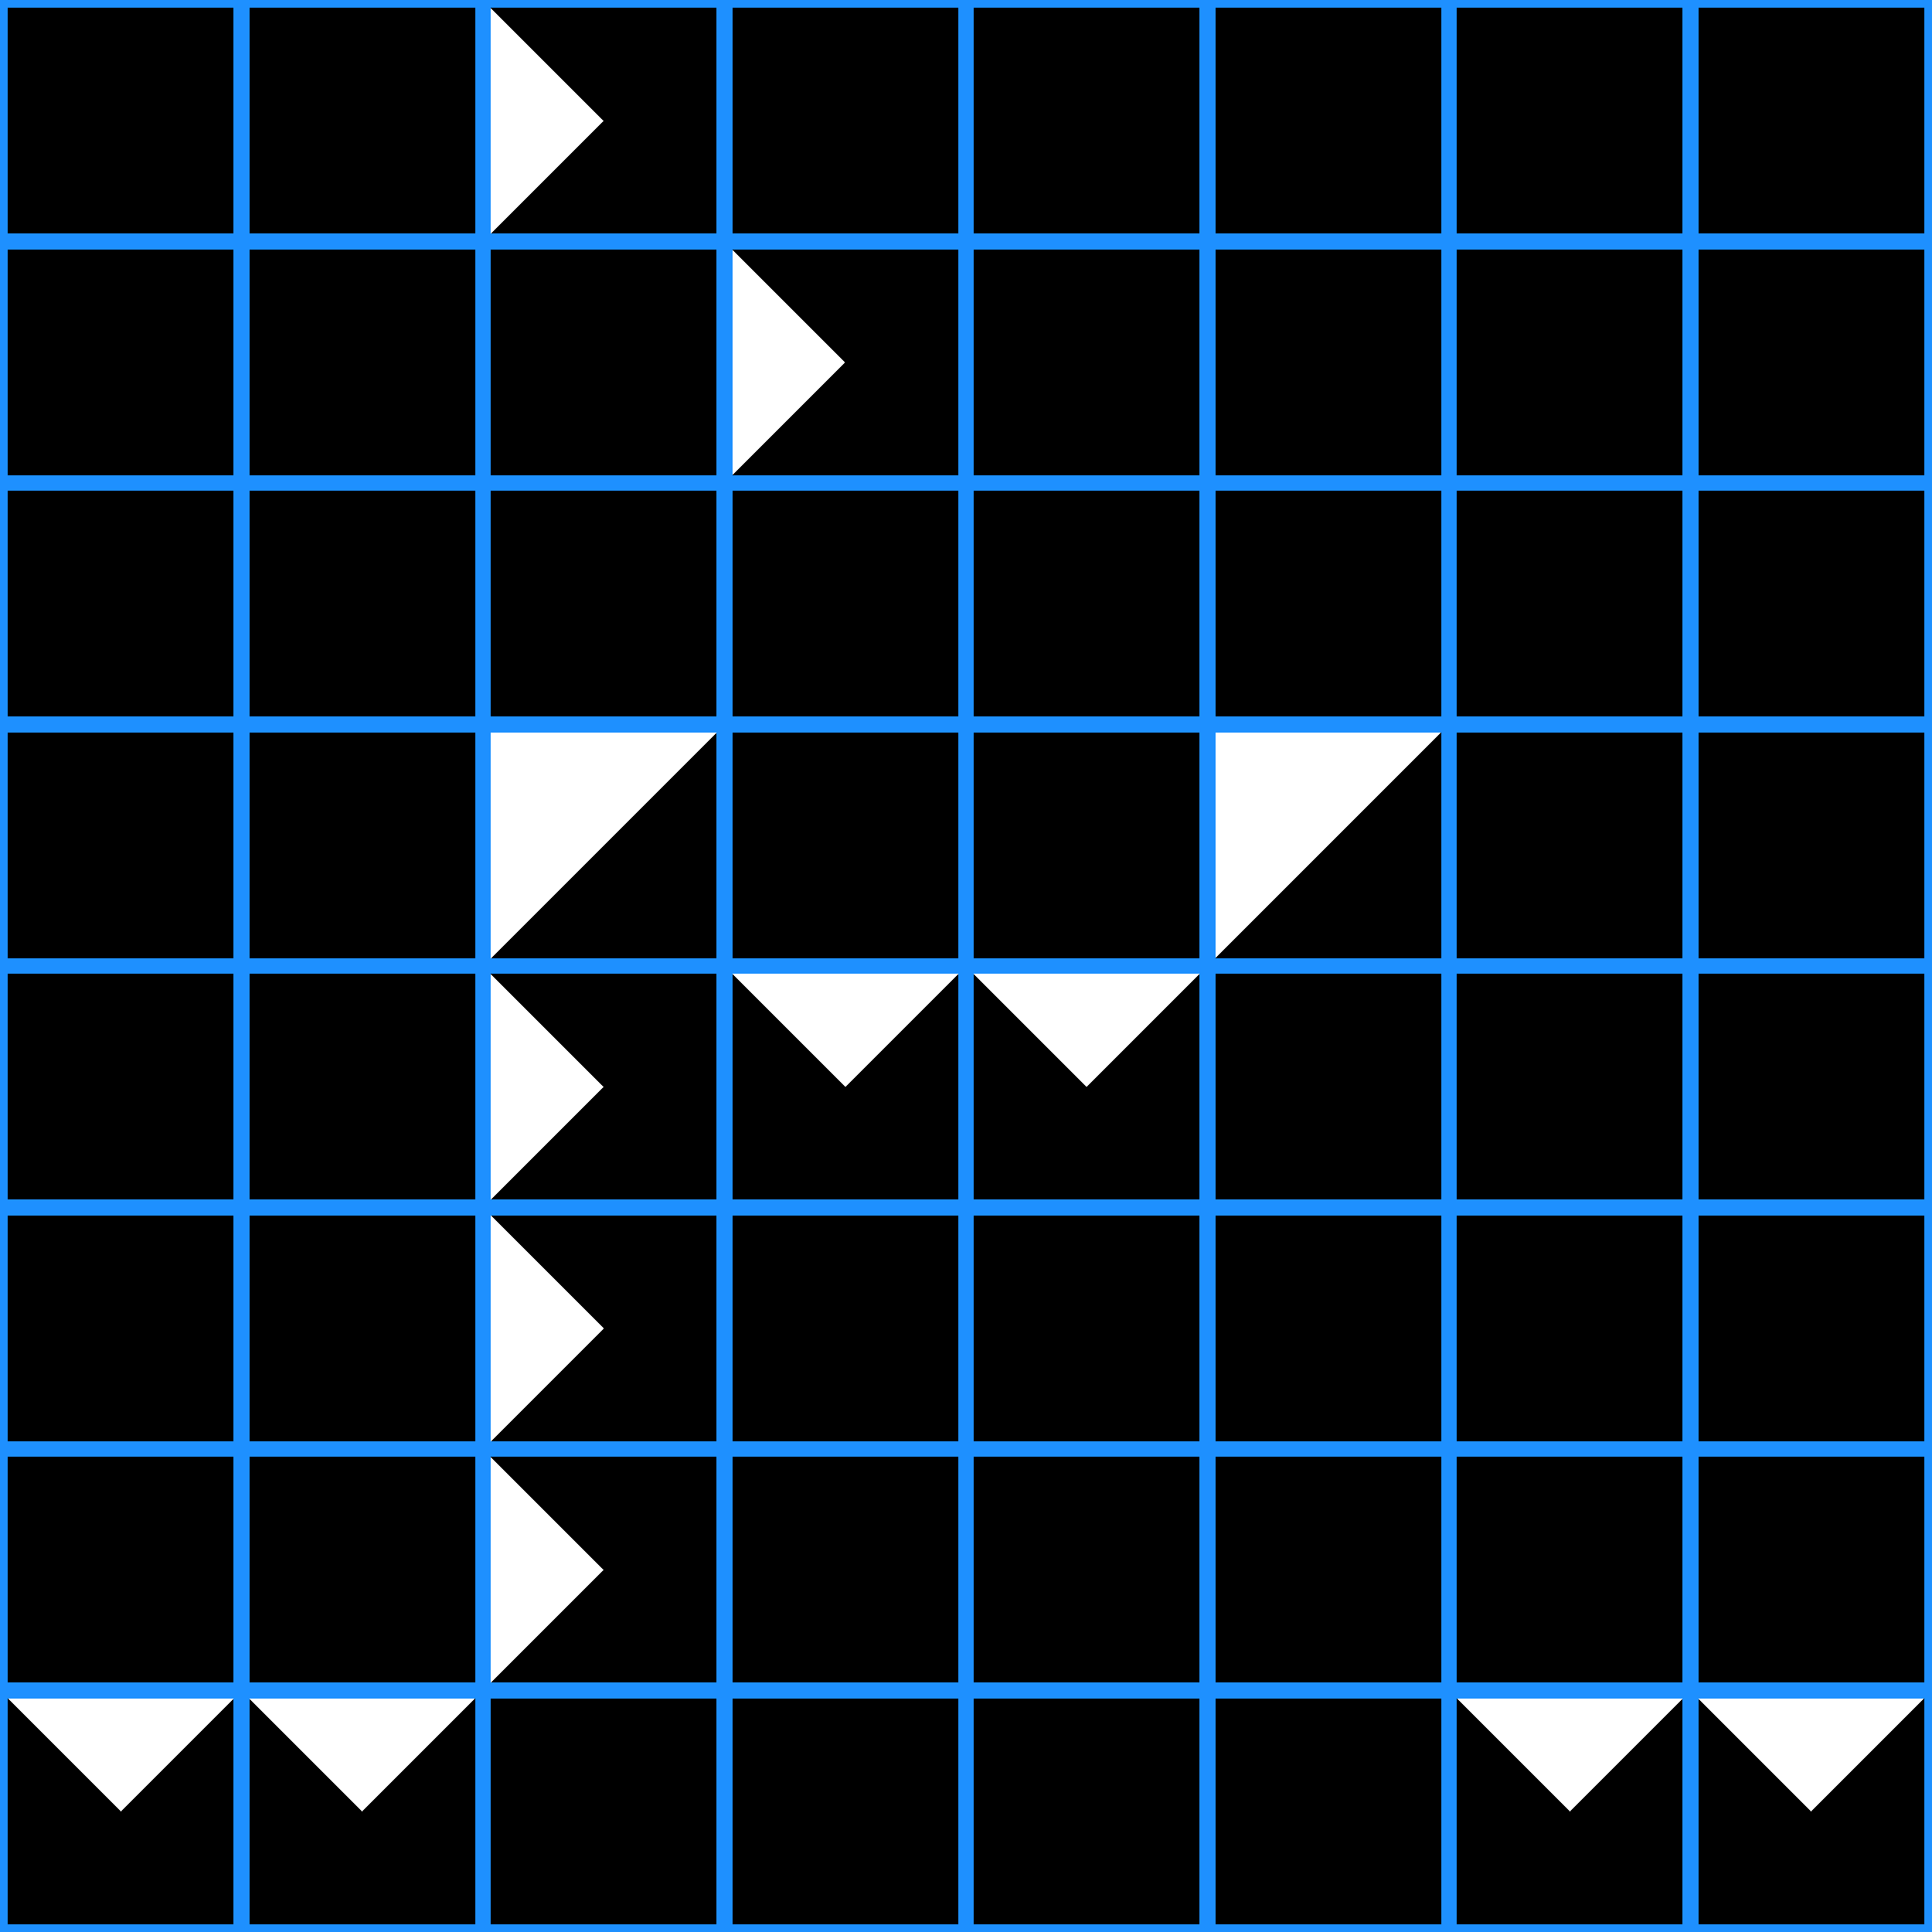
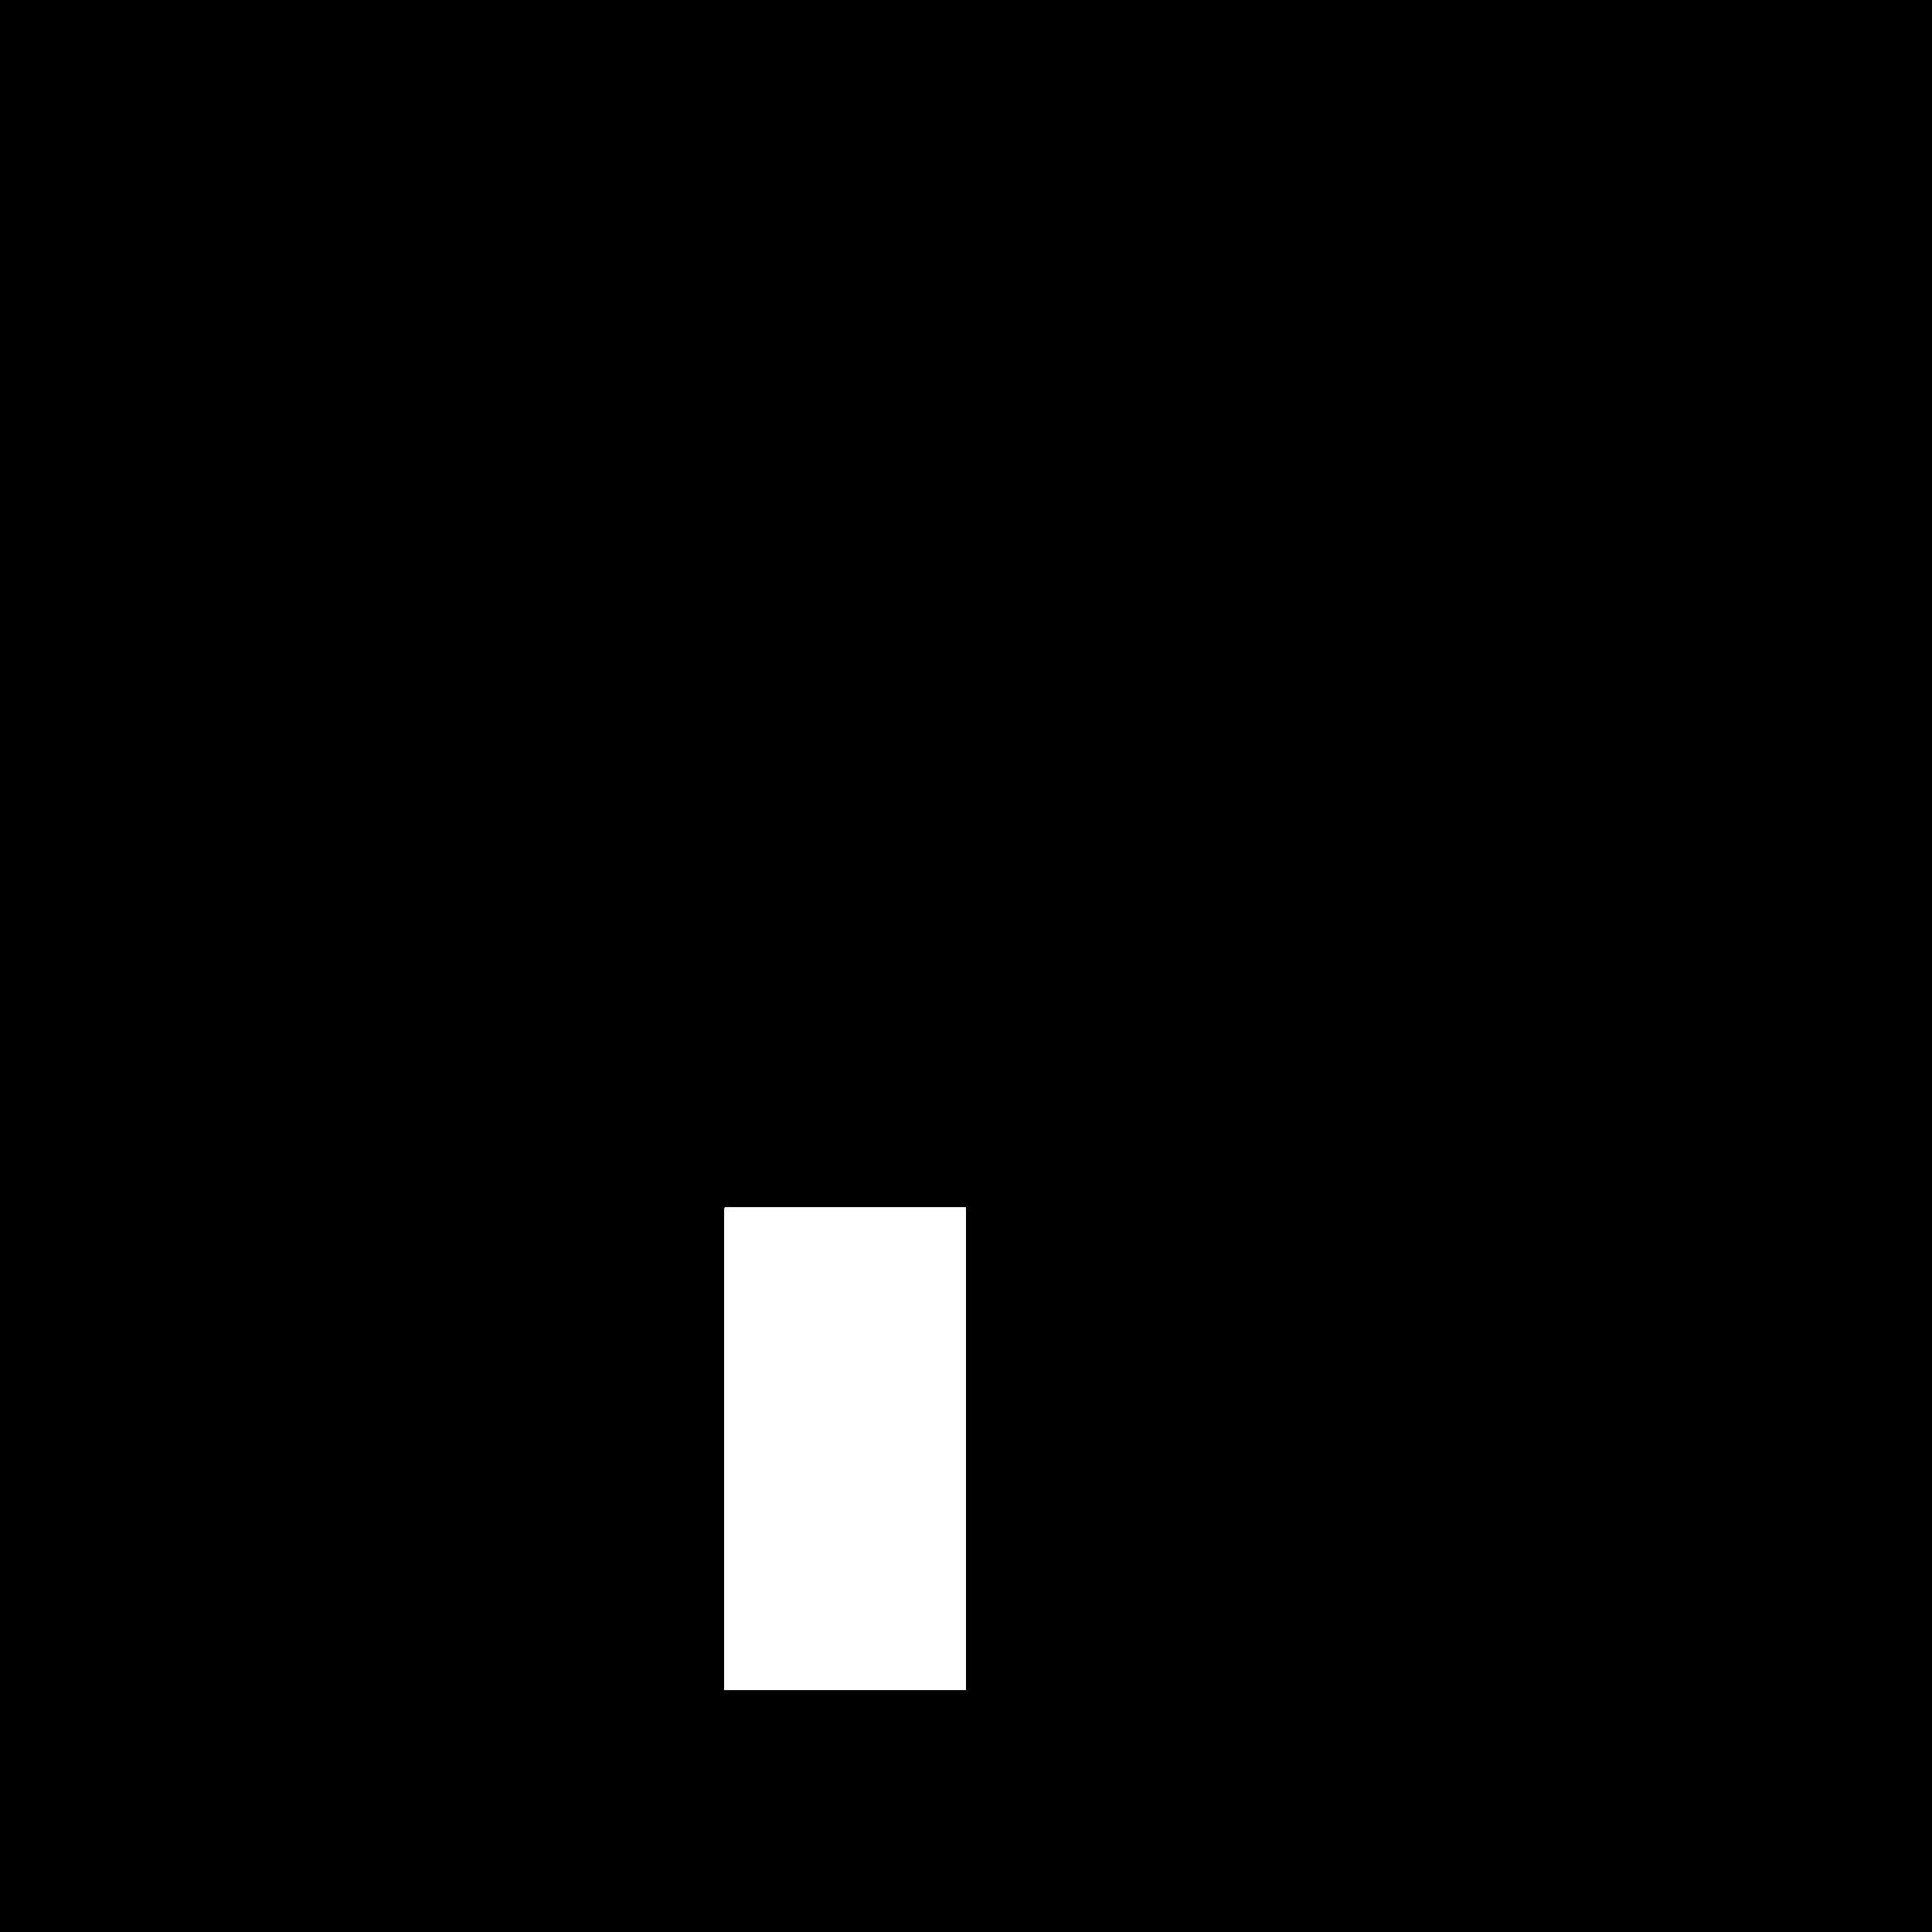
<svg xmlns="http://www.w3.org/2000/svg" width="240" height="240" viewBox="0 0 240 240">
  <rect x="0" y="0" width="240" height="240" fill="#fff" />
  <g fill="#000" shape-rendering="crispEdges">
    <polygon id="r0c0-top" points="0,0 30,0 15,15" />
    <polygon id="r0c0-right" points="30,0 30,30 15,15" />
    <polygon id="r0c0-bottom" points="30,30 0,30 15,15" />
    <polygon id="r0c0-left" points="0,30 0,0 15,15" />
    <polygon id="r0c1-top" points="30,0 60,0 45,15" />
    <polygon id="r0c1-right" points="60,0 60,30 45,15" />
    <polygon id="r0c1-bottom" points="60,30 30,30 45,15" />
    <polygon id="r0c1-left" points="30,30 30,0 45,15" />
    <polygon id="r0c2-top" points="60,0 90,0 75,15" />
    <polygon id="r0c2-right" points="90,0 90,30 75,15" />
    <polygon id="r0c2-bottom" points="90,30 60,30 75,15" />
+     <polygon id="r0c2-left" points="60,30 60,0 75,15" />
    <polygon id="r0c3-top" points="90,0 120,0 105,15" />
    <polygon id="r0c3-right" points="120,0 120,30 105,15" />
    <polygon id="r0c3-bottom" points="120,30 90,30 105,15" />
    <polygon id="r0c3-left" points="90,30 90,0 105,15" />
    <polygon id="r0c4-top" points="120,0 150,0 135,15" />
    <polygon id="r0c4-right" points="150,0 150,30 135,15" />
    <polygon id="r0c4-bottom" points="150,30 120,30 135,15" />
    <polygon id="r0c4-left" points="120,30 120,0 135,15" />
    <polygon id="r0c5-top" points="150,0 180,0 165,15" />
    <polygon id="r0c5-right" points="180,0 180,30 165,15" />
    <polygon id="r0c5-bottom" points="180,30 150,30 165,15" />
    <polygon id="r0c5-left" points="150,30 150,0 165,15" />
    <polygon id="r0c6-top" points="180,0 210,0 195,15" />
    <polygon id="r0c6-right" points="210,0 210,30 195,15" />
    <polygon id="r0c6-bottom" points="210,30 180,30 195,15" />
    <polygon id="r0c6-left" points="180,30 180,0 195,15" />
    <polygon id="r0c7-top" points="210,0 240,0 225,15" />
    <polygon id="r0c7-right" points="240,0 240,30 225,15" />
    <polygon id="r0c7-bottom" points="240,30 210,30 225,15" />
    <polygon id="r0c7-left" points="210,30 210,0 225,15" />
    <polygon id="r1c0-top" points="0,30 30,30 15,45" />
    <polygon id="r1c0-right" points="30,30 30,60 15,45" />
    <polygon id="r1c0-bottom" points="30,60 0,60 15,45" />
    <polygon id="r1c0-left" points="0,60 0,30 15,45" />
    <polygon id="r1c1-top" points="30,30 60,30 45,45" />
    <polygon id="r1c1-right" points="60,30 60,60 45,45" />
    <polygon id="r1c1-bottom" points="60,60 30,60 45,45" />
    <polygon id="r1c1-left" points="30,60 30,30 45,45" />
    <polygon id="r1c2-top" points="60,30 90,30 75,45" />
    <polygon id="r1c2-right" points="90,30 90,60 75,45" />
    <polygon id="r1c2-bottom" points="90,60 60,60 75,45" />
    <polygon id="r1c2-left" points="60,60 60,30 75,45" />
    <polygon id="r1c3-top" points="90,30 120,30 105,45" />
    <polygon id="r1c3-right" points="120,30 120,60 105,45" />
    <polygon id="r1c3-bottom" points="120,60 90,60 105,45" />
+     <polygon id="r1c3-left" points="90,60 90,30 105,45" />
    <polygon id="r1c4-top" points="120,30 150,30 135,45" />
    <polygon id="r1c4-right" points="150,30 150,60 135,45" />
    <polygon id="r1c4-bottom" points="150,60 120,60 135,45" />
    <polygon id="r1c4-left" points="120,60 120,30 135,45" />
    <polygon id="r1c5-top" points="150,30 180,30 165,45" />
    <polygon id="r1c5-right" points="180,30 180,60 165,45" />
    <polygon id="r1c5-bottom" points="180,60 150,60 165,45" />
    <polygon id="r1c5-left" points="150,60 150,30 165,45" />
    <polygon id="r1c6-top" points="180,30 210,30 195,45" />
    <polygon id="r1c6-right" points="210,30 210,60 195,45" />
    <polygon id="r1c6-bottom" points="210,60 180,60 195,45" />
    <polygon id="r1c6-left" points="180,60 180,30 195,45" />
    <polygon id="r1c7-top" points="210,30 240,30 225,45" />
    <polygon id="r1c7-right" points="240,30 240,60 225,45" />
    <polygon id="r1c7-bottom" points="240,60 210,60 225,45" />
    <polygon id="r1c7-left" points="210,60 210,30 225,45" />
    <polygon id="r2c0-top" points="0,60 30,60 15,75" />
    <polygon id="r2c0-right" points="30,60 30,90 15,75" />
    <polygon id="r2c0-bottom" points="30,90 0,90 15,75" />
    <polygon id="r2c0-left" points="0,90 0,60 15,75" />
    <polygon id="r2c1-top" points="30,60 60,60 45,75" />
    <polygon id="r2c1-right" points="60,60 60,90 45,75" />
    <polygon id="r2c1-bottom" points="60,90 30,90 45,75" />
    <polygon id="r2c1-left" points="30,90 30,60 45,75" />
    <polygon id="r2c2-top" points="60,60 90,60 75,75" />
    <polygon id="r2c2-right" points="90,60 90,90 75,75" />
    <polygon id="r2c2-bottom" points="90,90 60,90 75,75" />
    <polygon id="r2c2-left" points="60,90 60,60 75,75" />
    <polygon id="r2c3-top" points="90,60 120,60 105,75" />
    <polygon id="r2c3-right" points="120,60 120,90 105,75" />
    <polygon id="r2c3-bottom" points="120,90 90,90 105,75" />
    <polygon id="r2c3-left" points="90,90 90,60 105,75" />
    <polygon id="r2c4-top" points="120,60 150,60 135,75" />
    <polygon id="r2c4-right" points="150,60 150,90 135,75" />
    <polygon id="r2c4-bottom" points="150,90 120,90 135,75" />
    <polygon id="r2c4-left" points="120,90 120,60 135,75" />
    <polygon id="r2c5-top" points="150,60 180,60 165,75" />
    <polygon id="r2c5-right" points="180,60 180,90 165,75" />
    <polygon id="r2c5-bottom" points="180,90 150,90 165,75" />
    <polygon id="r2c5-left" points="150,90 150,60 165,75" />
    <polygon id="r2c6-top" points="180,60 210,60 195,75" />
    <polygon id="r2c6-right" points="210,60 210,90 195,75" />
    <polygon id="r2c6-bottom" points="210,90 180,90 195,75" />
    <polygon id="r2c6-left" points="180,90 180,60 195,75" />
    <polygon id="r2c7-top" points="210,60 240,60 225,75" />
    <polygon id="r2c7-right" points="240,60 240,90 225,75" />
    <polygon id="r2c7-bottom" points="240,90 210,90 225,75" />
    <polygon id="r2c7-left" points="210,90 210,60 225,75" />
    <polygon id="r3c0-top" points="0,90 30,90 15,105" />
    <polygon id="r3c0-right" points="30,90 30,120 15,105" />
    <polygon id="r3c0-bottom" points="30,120 0,120 15,105" />
    <polygon id="r3c0-left" points="0,120 0,90 15,105" />
    <polygon id="r3c1-top" points="30,90 60,90 45,105" />
    <polygon id="r3c1-right" points="60,90 60,120 45,105" />
    <polygon id="r3c1-bottom" points="60,120 30,120 45,105" />
    <polygon id="r3c1-left" points="30,120 30,90 45,105" />
+     <polygon id="r3c2-top" points="60,90 90,90 75,105" />
    <polygon id="r3c2-right" points="90,90 90,120 75,105" />
    <polygon id="r3c2-bottom" points="90,120 60,120 75,105" />
+     <polygon id="r3c2-left" points="60,120 60,90 75,105" />
    <polygon id="r3c3-top" points="90,90 120,90 105,105" />
    <polygon id="r3c3-right" points="120,90 120,120 105,105" />
    <polygon id="r3c3-bottom" points="120,120 90,120 105,105" />
    <polygon id="r3c3-left" points="90,120 90,90 105,105" />
    <polygon id="r3c4-top" points="120,90 150,90 135,105" />
    <polygon id="r3c4-right" points="150,90 150,120 135,105" />
    <polygon id="r3c4-bottom" points="150,120 120,120 135,105" />
    <polygon id="r3c4-left" points="120,120 120,90 135,105" />
+     <polygon id="r3c5-top" points="150,90 180,90 165,105" />
    <polygon id="r3c5-right" points="180,90 180,120 165,105" />
    <polygon id="r3c5-bottom" points="180,120 150,120 165,105" />
+     <polygon id="r3c5-left" points="150,120 150,90 165,105" />
    <polygon id="r3c6-top" points="180,90 210,90 195,105" />
    <polygon id="r3c6-right" points="210,90 210,120 195,105" />
    <polygon id="r3c6-bottom" points="210,120 180,120 195,105" />
    <polygon id="r3c6-left" points="180,120 180,90 195,105" />
    <polygon id="r3c7-top" points="210,90 240,90 225,105" />
    <polygon id="r3c7-right" points="240,90 240,120 225,105" />
    <polygon id="r3c7-bottom" points="240,120 210,120 225,105" />
    <polygon id="r3c7-left" points="210,120 210,90 225,105" />
    <polygon id="r4c0-top" points="0,120 30,120 15,135" />
    <polygon id="r4c0-right" points="30,120 30,150 15,135" />
    <polygon id="r4c0-bottom" points="30,150 0,150 15,135" />
    <polygon id="r4c0-left" points="0,150 0,120 15,135" />
    <polygon id="r4c1-top" points="30,120 60,120 45,135" />
    <polygon id="r4c1-right" points="60,120 60,150 45,135" />
    <polygon id="r4c1-bottom" points="60,150 30,150 45,135" />
    <polygon id="r4c1-left" points="30,150 30,120 45,135" />
    <polygon id="r4c2-top" points="60,120 90,120 75,135" />
    <polygon id="r4c2-right" points="90,120 90,150 75,135" />
    <polygon id="r4c2-bottom" points="90,150 60,150 75,135" />
+     <polygon id="r4c2-left" points="60,150 60,120 75,135" />
+     <polygon id="r4c3-top" points="90,120 120,120 105,135" />
    <polygon id="r4c3-right" points="120,120 120,150 105,135" />
    <polygon id="r4c3-bottom" points="120,150 90,150 105,135" />
    <polygon id="r4c3-left" points="90,150 90,120 105,135" />
+     <polygon id="r4c4-top" points="120,120 150,120 135,135" />
    <polygon id="r4c4-right" points="150,120 150,150 135,135" />
    <polygon id="r4c4-bottom" points="150,150 120,150 135,135" />
    <polygon id="r4c4-left" points="120,150 120,120 135,135" />
    <polygon id="r4c5-top" points="150,120 180,120 165,135" />
    <polygon id="r4c5-right" points="180,120 180,150 165,135" />
    <polygon id="r4c5-bottom" points="180,150 150,150 165,135" />
    <polygon id="r4c5-left" points="150,150 150,120 165,135" />
    <polygon id="r4c6-top" points="180,120 210,120 195,135" />
    <polygon id="r4c6-right" points="210,120 210,150 195,135" />
    <polygon id="r4c6-bottom" points="210,150 180,150 195,135" />
    <polygon id="r4c6-left" points="180,150 180,120 195,135" />
    <polygon id="r4c7-top" points="210,120 240,120 225,135" />
    <polygon id="r4c7-right" points="240,120 240,150 225,135" />
    <polygon id="r4c7-bottom" points="240,150 210,150 225,135" />
    <polygon id="r4c7-left" points="210,150 210,120 225,135" />
    <polygon id="r5c0-top" points="0,150 30,150 15,165" />
    <polygon id="r5c0-right" points="30,150 30,180 15,165" />
    <polygon id="r5c0-bottom" points="30,180 0,180 15,165" />
    <polygon id="r5c0-left" points="0,180 0,150 15,165" />
    <polygon id="r5c1-top" points="30,150 60,150 45,165" />
    <polygon id="r5c1-right" points="60,150 60,180 45,165" />
    <polygon id="r5c1-bottom" points="60,180 30,180 45,165" />
    <polygon id="r5c1-left" points="30,180 30,150 45,165" />
    <polygon id="r5c2-top" points="60,150 90,150 75,165" />
    <polygon id="r5c2-right" points="90,150 90,180 75,165" />
    <polygon id="r5c2-bottom" points="90,180 60,180 75,165" />
-     <polygon id="r5c3-top" points="90,150 120,150 105,165" />
-     <polygon id="r5c3-right" points="120,150 120,180 105,165" />
-     <polygon id="r5c3-bottom" points="120,180 90,180 105,165" />
-     <polygon id="r5c3-left" points="90,180 90,150 105,165" />
+     <polygon id="r5c2-left" points="60,180 60,150 75,165" />
    <polygon id="r5c4-top" points="120,150 150,150 135,165" />
    <polygon id="r5c4-right" points="150,150 150,180 135,165" />
    <polygon id="r5c4-bottom" points="150,180 120,180 135,165" />
    <polygon id="r5c4-left" points="120,180 120,150 135,165" />
    <polygon id="r5c5-top" points="150,150 180,150 165,165" />
    <polygon id="r5c5-right" points="180,150 180,180 165,165" />
    <polygon id="r5c5-bottom" points="180,180 150,180 165,165" />
    <polygon id="r5c5-left" points="150,180 150,150 165,165" />
    <polygon id="r5c6-top" points="180,150 210,150 195,165" />
    <polygon id="r5c6-right" points="210,150 210,180 195,165" />
    <polygon id="r5c6-bottom" points="210,180 180,180 195,165" />
    <polygon id="r5c6-left" points="180,180 180,150 195,165" />
    <polygon id="r5c7-top" points="210,150 240,150 225,165" />
    <polygon id="r5c7-right" points="240,150 240,180 225,165" />
    <polygon id="r5c7-bottom" points="240,180 210,180 225,165" />
    <polygon id="r5c7-left" points="210,180 210,150 225,165" />
    <polygon id="r6c0-top" points="0,180 30,180 15,195" />
    <polygon id="r6c0-right" points="30,180 30,210 15,195" />
    <polygon id="r6c0-bottom" points="30,210 0,210 15,195" />
    <polygon id="r6c0-left" points="0,210 0,180 15,195" />
    <polygon id="r6c1-top" points="30,180 60,180 45,195" />
    <polygon id="r6c1-right" points="60,180 60,210 45,195" />
    <polygon id="r6c1-bottom" points="60,210 30,210 45,195" />
    <polygon id="r6c1-left" points="30,210 30,180 45,195" />
    <polygon id="r6c2-top" points="60,180 90,180 75,195" />
    <polygon id="r6c2-right" points="90,180 90,210 75,195" />
    <polygon id="r6c2-bottom" points="90,210 60,210 75,195" />
-     <polygon id="r6c3-top" points="90,180 120,180 105,195" />
-     <polygon id="r6c3-right" points="120,180 120,210 105,195" />
-     <polygon id="r6c3-bottom" points="120,210 90,210 105,195" />
-     <polygon id="r6c3-left" points="90,210 90,180 105,195" />
+     <polygon id="r6c2-left" points="60,210 60,180 75,195" />
    <polygon id="r6c4-top" points="120,180 150,180 135,195" />
    <polygon id="r6c4-right" points="150,180 150,210 135,195" />
    <polygon id="r6c4-bottom" points="150,210 120,210 135,195" />
    <polygon id="r6c4-left" points="120,210 120,180 135,195" />
    <polygon id="r6c5-top" points="150,180 180,180 165,195" />
    <polygon id="r6c5-right" points="180,180 180,210 165,195" />
    <polygon id="r6c5-bottom" points="180,210 150,210 165,195" />
    <polygon id="r6c5-left" points="150,210 150,180 165,195" />
    <polygon id="r6c6-top" points="180,180 210,180 195,195" />
    <polygon id="r6c6-right" points="210,180 210,210 195,195" />
    <polygon id="r6c6-bottom" points="210,210 180,210 195,195" />
    <polygon id="r6c6-left" points="180,210 180,180 195,195" />
    <polygon id="r6c7-top" points="210,180 240,180 225,195" />
    <polygon id="r6c7-right" points="240,180 240,210 225,195" />
    <polygon id="r6c7-bottom" points="240,210 210,210 225,195" />
    <polygon id="r6c7-left" points="210,210 210,180 225,195" />
+     <polygon id="r7c0-top" points="0,210 30,210 15,225" />
    <polygon id="r7c0-right" points="30,210 30,240 15,225" />
    <polygon id="r7c0-bottom" points="30,240 0,240 15,225" />
    <polygon id="r7c0-left" points="0,240 0,210 15,225" />
+     <polygon id="r7c1-top" points="30,210 60,210 45,225" />
    <polygon id="r7c1-right" points="60,210 60,240 45,225" />
    <polygon id="r7c1-bottom" points="60,240 30,240 45,225" />
    <polygon id="r7c1-left" points="30,240 30,210 45,225" />
    <polygon id="r7c2-top" points="60,210 90,210 75,225" />
    <polygon id="r7c2-right" points="90,210 90,240 75,225" />
    <polygon id="r7c2-bottom" points="90,240 60,240 75,225" />
    <polygon id="r7c2-left" points="60,240 60,210 75,225" />
    <polygon id="r7c3-top" points="90,210 120,210 105,225" />
    <polygon id="r7c3-right" points="120,210 120,240 105,225" />
    <polygon id="r7c3-bottom" points="120,240 90,240 105,225" />
    <polygon id="r7c3-left" points="90,240 90,210 105,225" />
    <polygon id="r7c4-top" points="120,210 150,210 135,225" />
    <polygon id="r7c4-right" points="150,210 150,240 135,225" />
    <polygon id="r7c4-bottom" points="150,240 120,240 135,225" />
    <polygon id="r7c4-left" points="120,240 120,210 135,225" />
    <polygon id="r7c5-top" points="150,210 180,210 165,225" />
    <polygon id="r7c5-right" points="180,210 180,240 165,225" />
    <polygon id="r7c5-bottom" points="180,240 150,240 165,225" />
    <polygon id="r7c5-left" points="150,240 150,210 165,225" />
+     <polygon id="r7c6-top" points="180,210 210,210 195,225" />
    <polygon id="r7c6-right" points="210,210 210,240 195,225" />
    <polygon id="r7c6-bottom" points="210,240 180,240 195,225" />
    <polygon id="r7c6-left" points="180,240 180,210 195,225" />
+     <polygon id="r7c7-top" points="210,210 240,210 225,225" />
    <polygon id="r7c7-right" points="240,210 240,240 225,225" />
    <polygon id="r7c7-bottom" points="240,240 210,240 225,225" />
    <polygon id="r7c7-left" points="210,240 210,210 225,225" />
  </g>
-   <g fill="none" stroke="#1e90ff" stroke-width="2" shape-rendering="crispEdges">
-     <line x1="0" y1="0" x2="0" y2="240" />
-     <line x1="30" y1="0" x2="30" y2="240" />
-     <line x1="60" y1="0" x2="60" y2="240" />
-     <line x1="90" y1="0" x2="90" y2="240" />
-     <line x1="120" y1="0" x2="120" y2="240" />
-     <line x1="150" y1="0" x2="150" y2="240" />
-     <line x1="180" y1="0" x2="180" y2="240" />
-     <line x1="210" y1="0" x2="210" y2="240" />
-     <line x1="240" y1="0" x2="240" y2="240" />
-     <line x1="0" y1="0" x2="240" y2="0" />
-     <line x1="0" y1="30" x2="240" y2="30" />
-     <line x1="0" y1="60" x2="240" y2="60" />
-     <line x1="0" y1="90" x2="240" y2="90" />
-     <line x1="0" y1="120" x2="240" y2="120" />
-     <line x1="0" y1="150" x2="240" y2="150" />
-     <line x1="0" y1="180" x2="240" y2="180" />
-     <line x1="0" y1="210" x2="240" y2="210" />
-     <line x1="0" y1="240" x2="240" y2="240" />
-   </g>
</svg>
